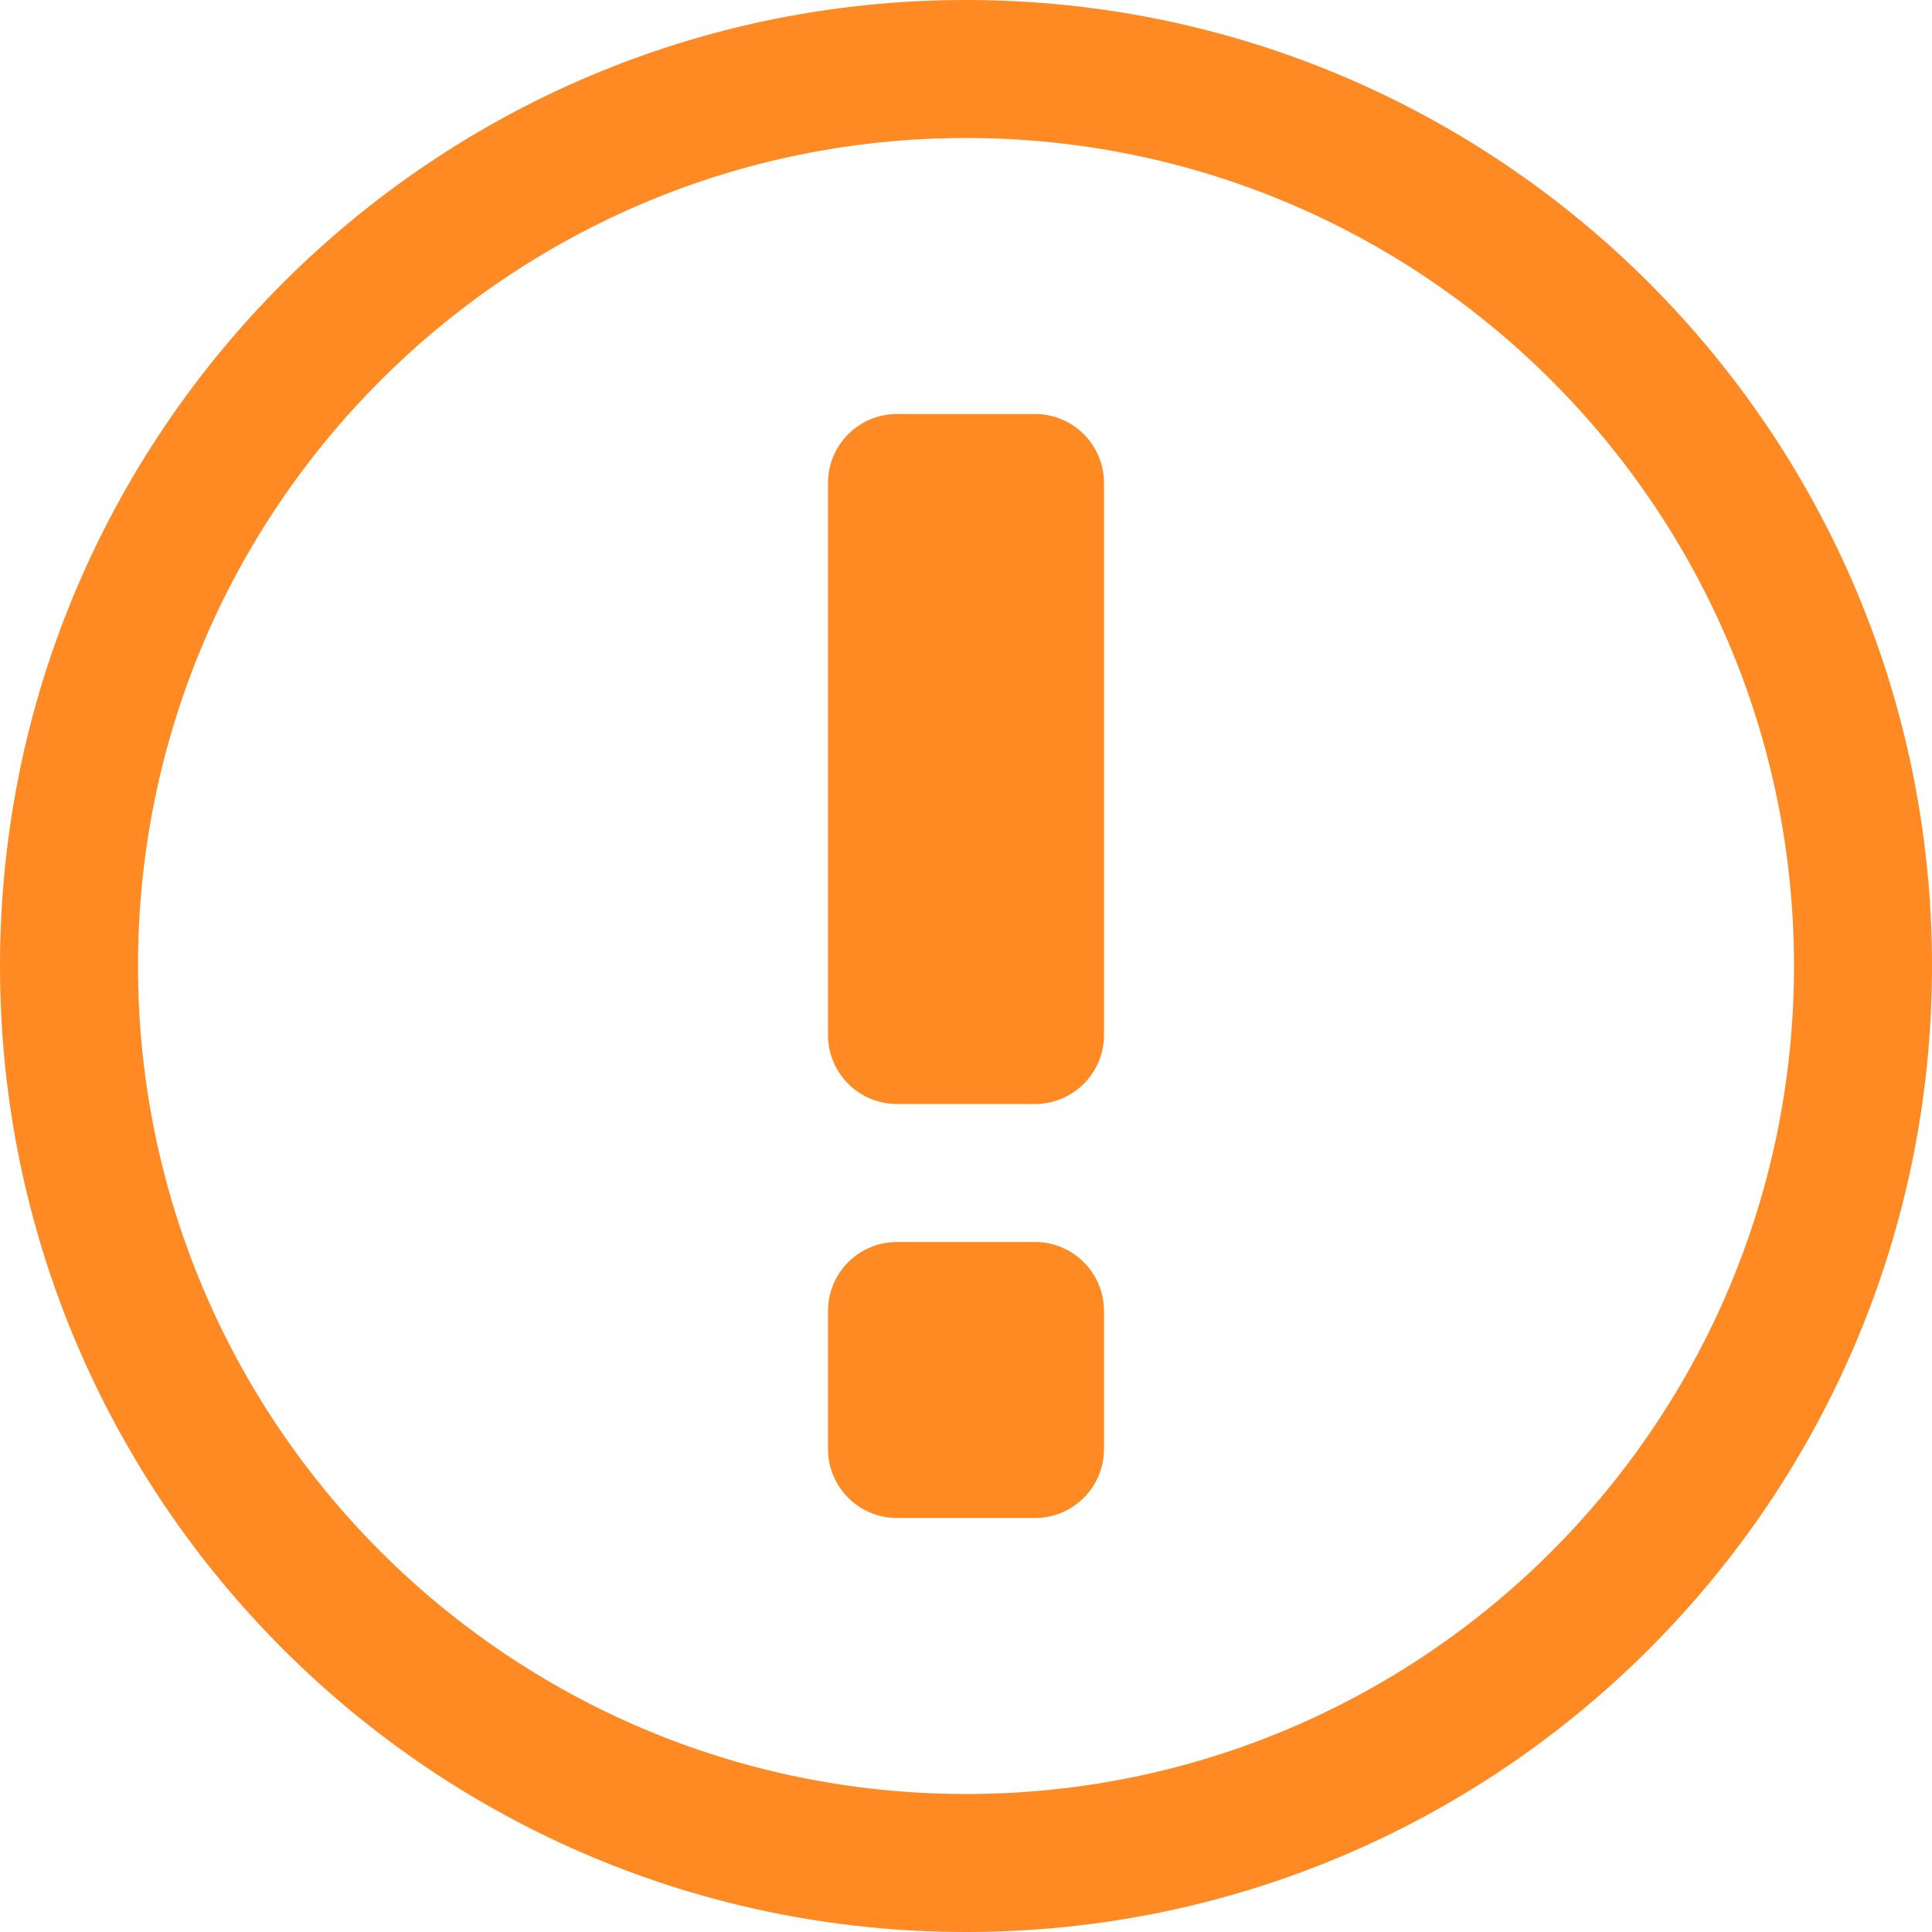
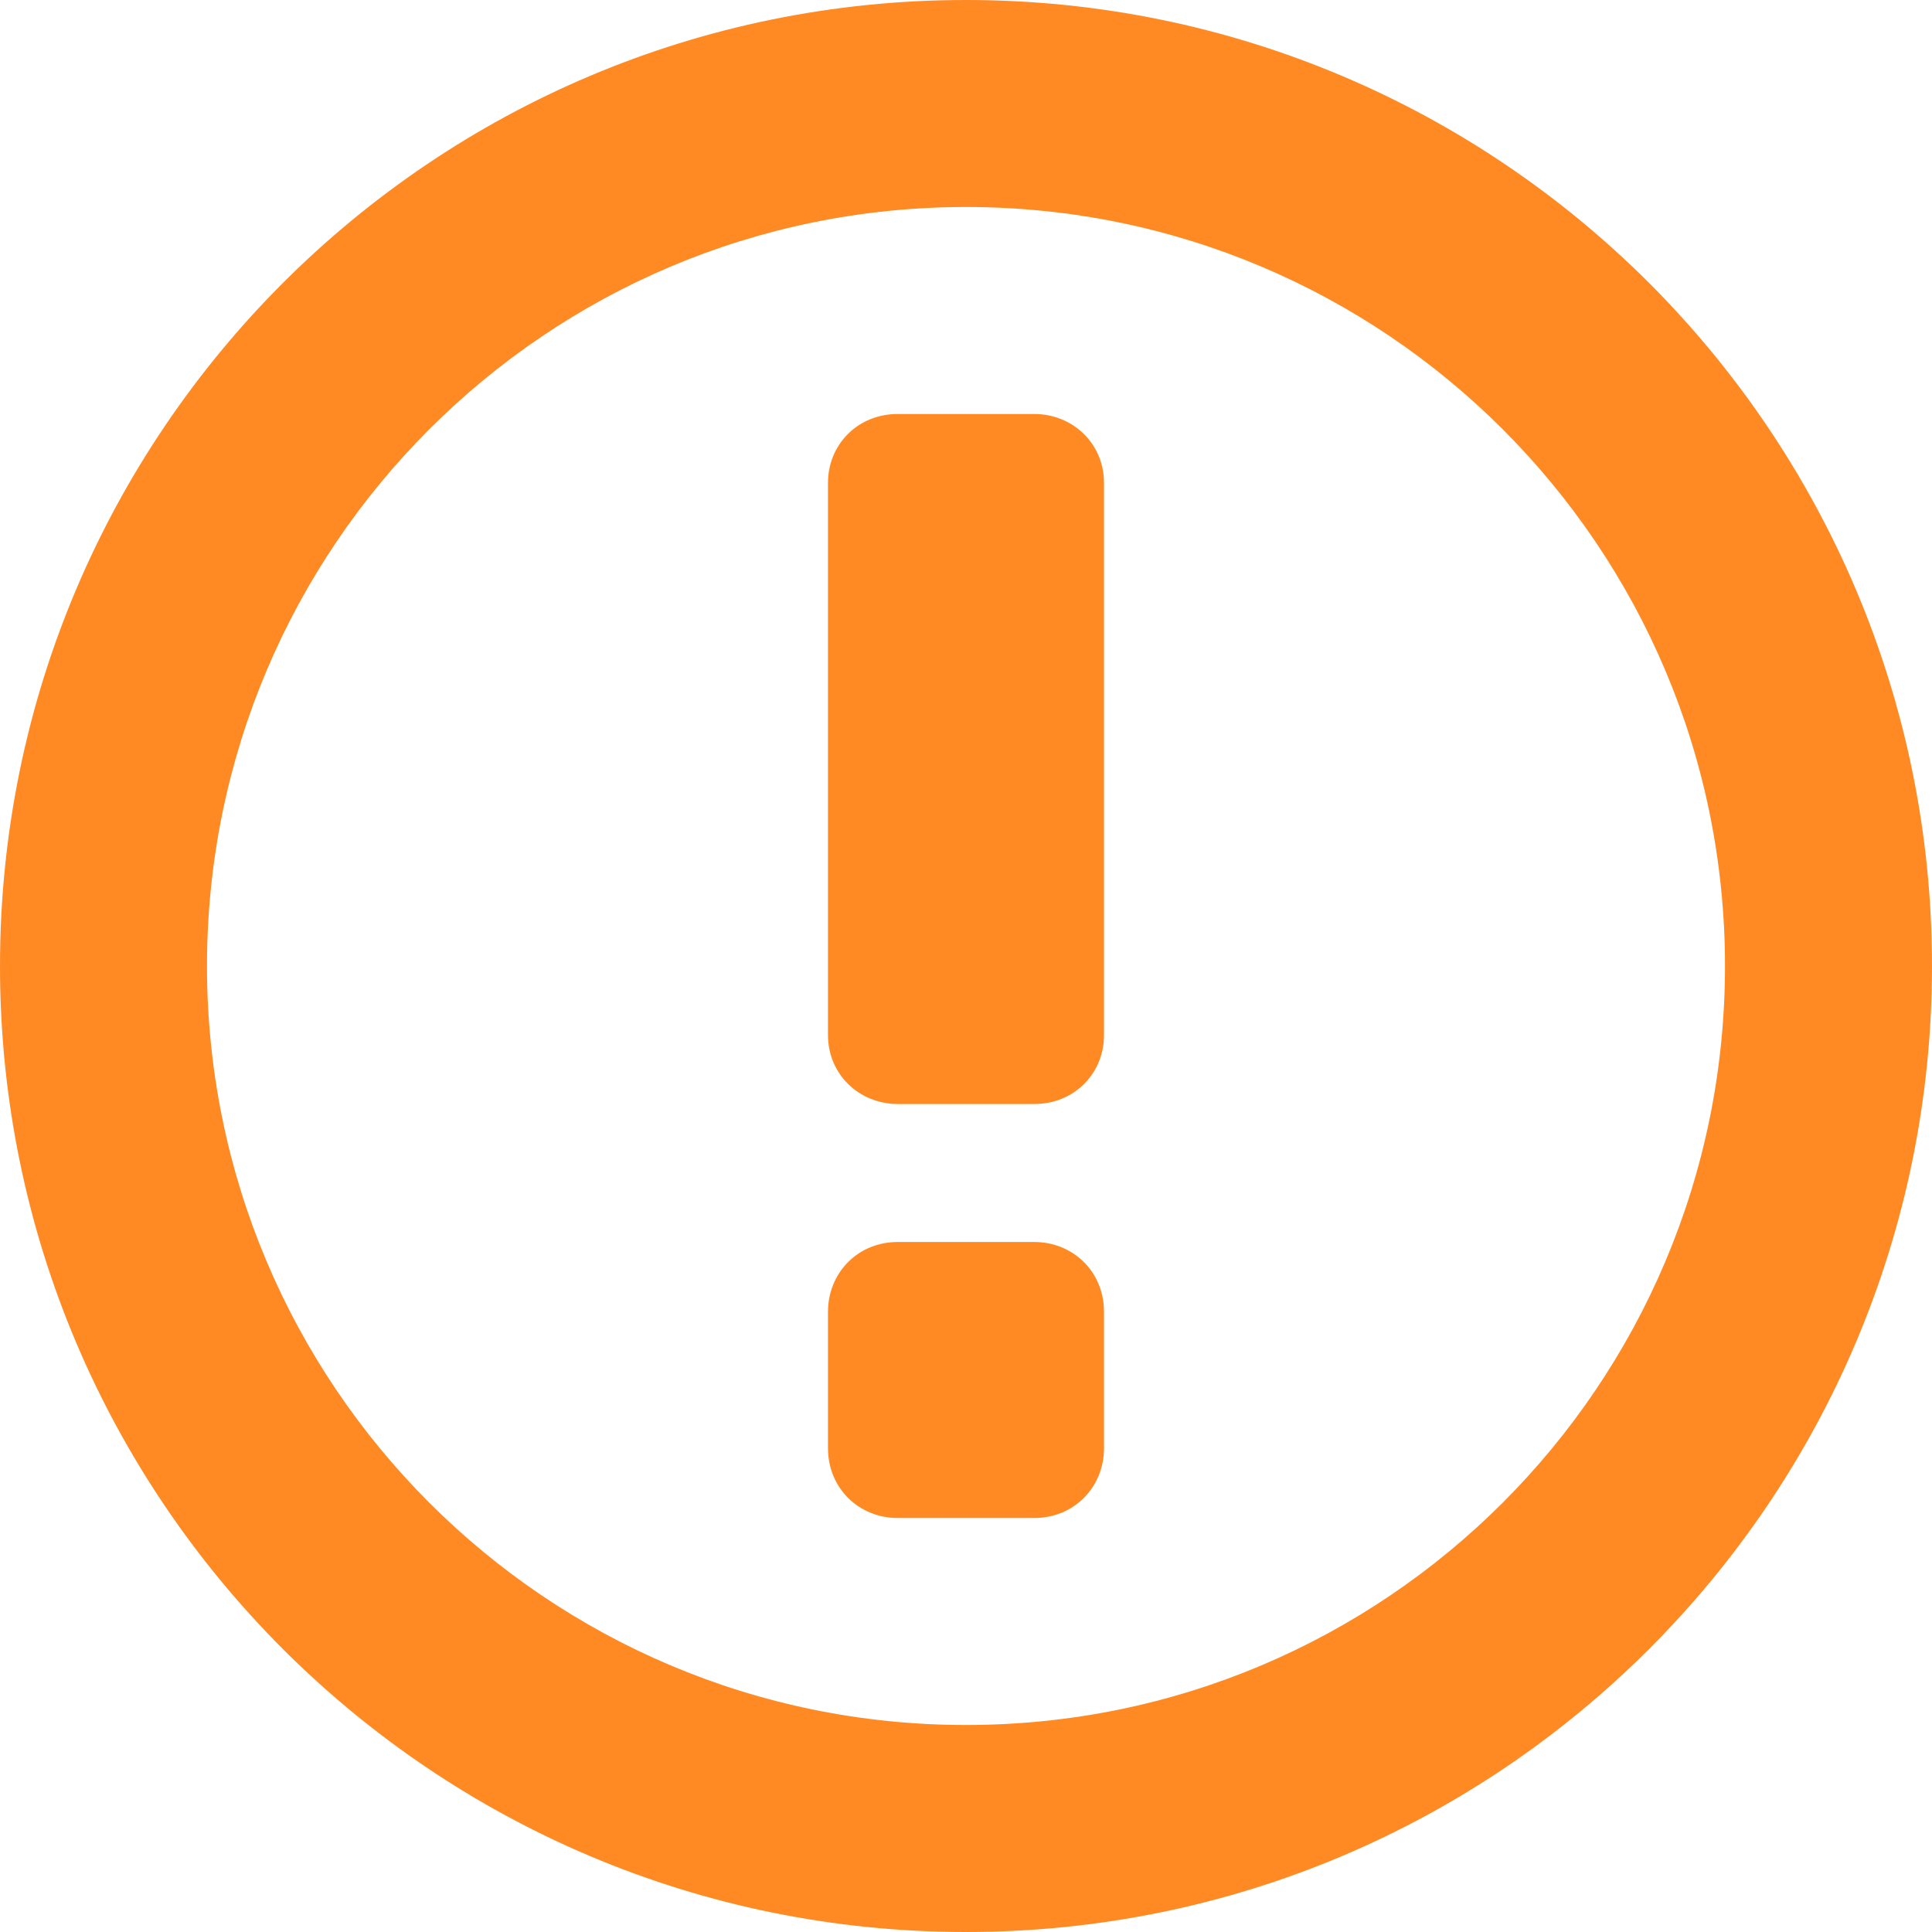
<svg xmlns="http://www.w3.org/2000/svg" width="14" height="14" viewBox="0 0 14 14">
  <g fill="#FF8A24" fill-rule="evenodd">
-     <g transform="translate(6 3)">
-       <rect width="2" height="5" rx=".5" />
-       <rect width="2" height="2" y="6" rx=".5" />
-     </g>
-     <path d="M13,7 C13,3.686 10.314,1 7,1 C3.686,1 1,3.686 1,7 C1,10.314 3.686,13 7,13 C10.314,13 13,10.314 13,7 Z M0,7 C0,3.134 3.134,0 7,0 C10.866,0 14,3.134 14,7 C14,10.866 10.866,14 7,14 C3.134,14 0,10.866 0,7 Z" />
+     <path d="M12.5,7 C12.5,3.962 10.038,1.5 7,1.5 C3.962,1.5 1.5,3.962 1.5,7 C1.5,10.038 3.962,12.5 7,12.5 C10.038,12.5 12.5,10.038 12.5,7 Z M0,7 C0,3.134 3.134,0 7,0 C10.866,0 14,3.134 14,7 C14,10.866 10.866,14 7,14 C3.134,14 0,10.866 0,7 Z" />
+     <path d="M6,3.498 C6,3.223 6.214,3 6.505,3 L7.495,3 C7.774,3 8,3.215 8,3.498 L8,7.502 C8,7.777 7.786,8 7.495,8 L6.505,8 C6.226,8 6,7.785 6,7.502 L6,3.498 Z M6,9.505 C6,9.226 6.214,9 6.505,9 L7.495,9 C7.774,9 8,9.214 8,9.505 L8,10.495 C8,10.774 7.786,11 7.495,11 L6.505,11 C6.226,11 6,10.786 6,10.495 L6,9.505 Z" />
  </g>
</svg>
